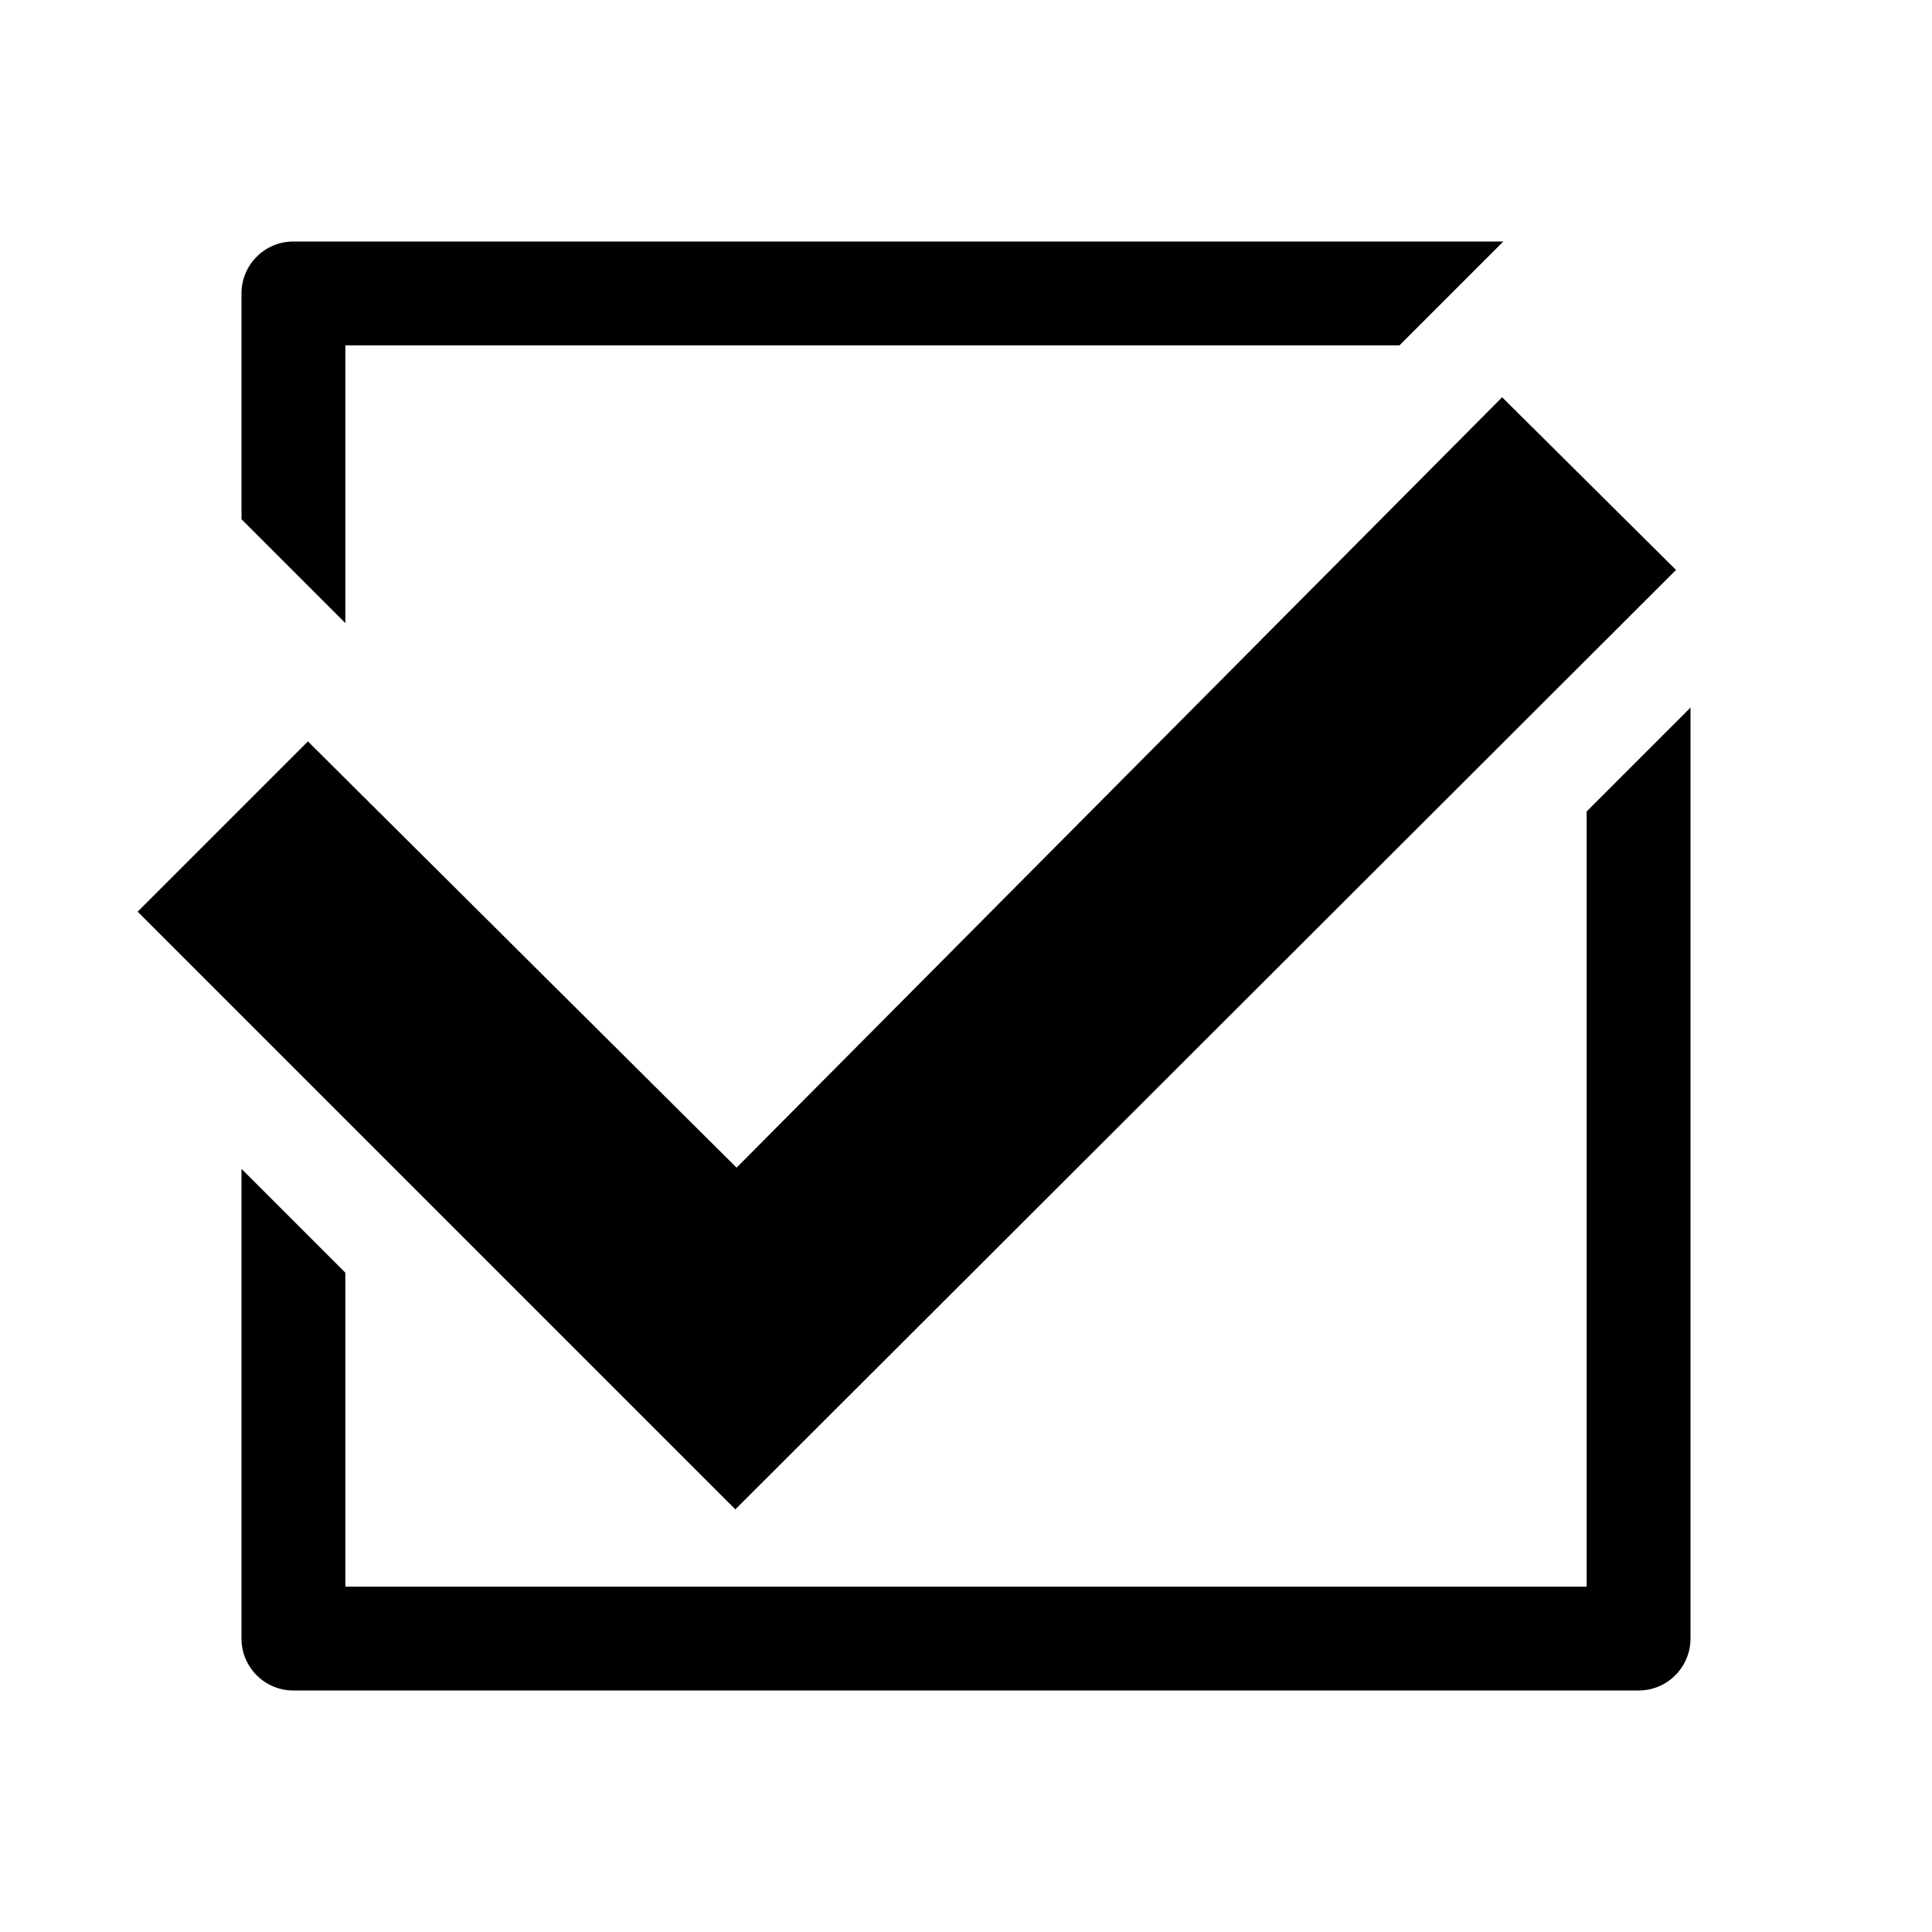
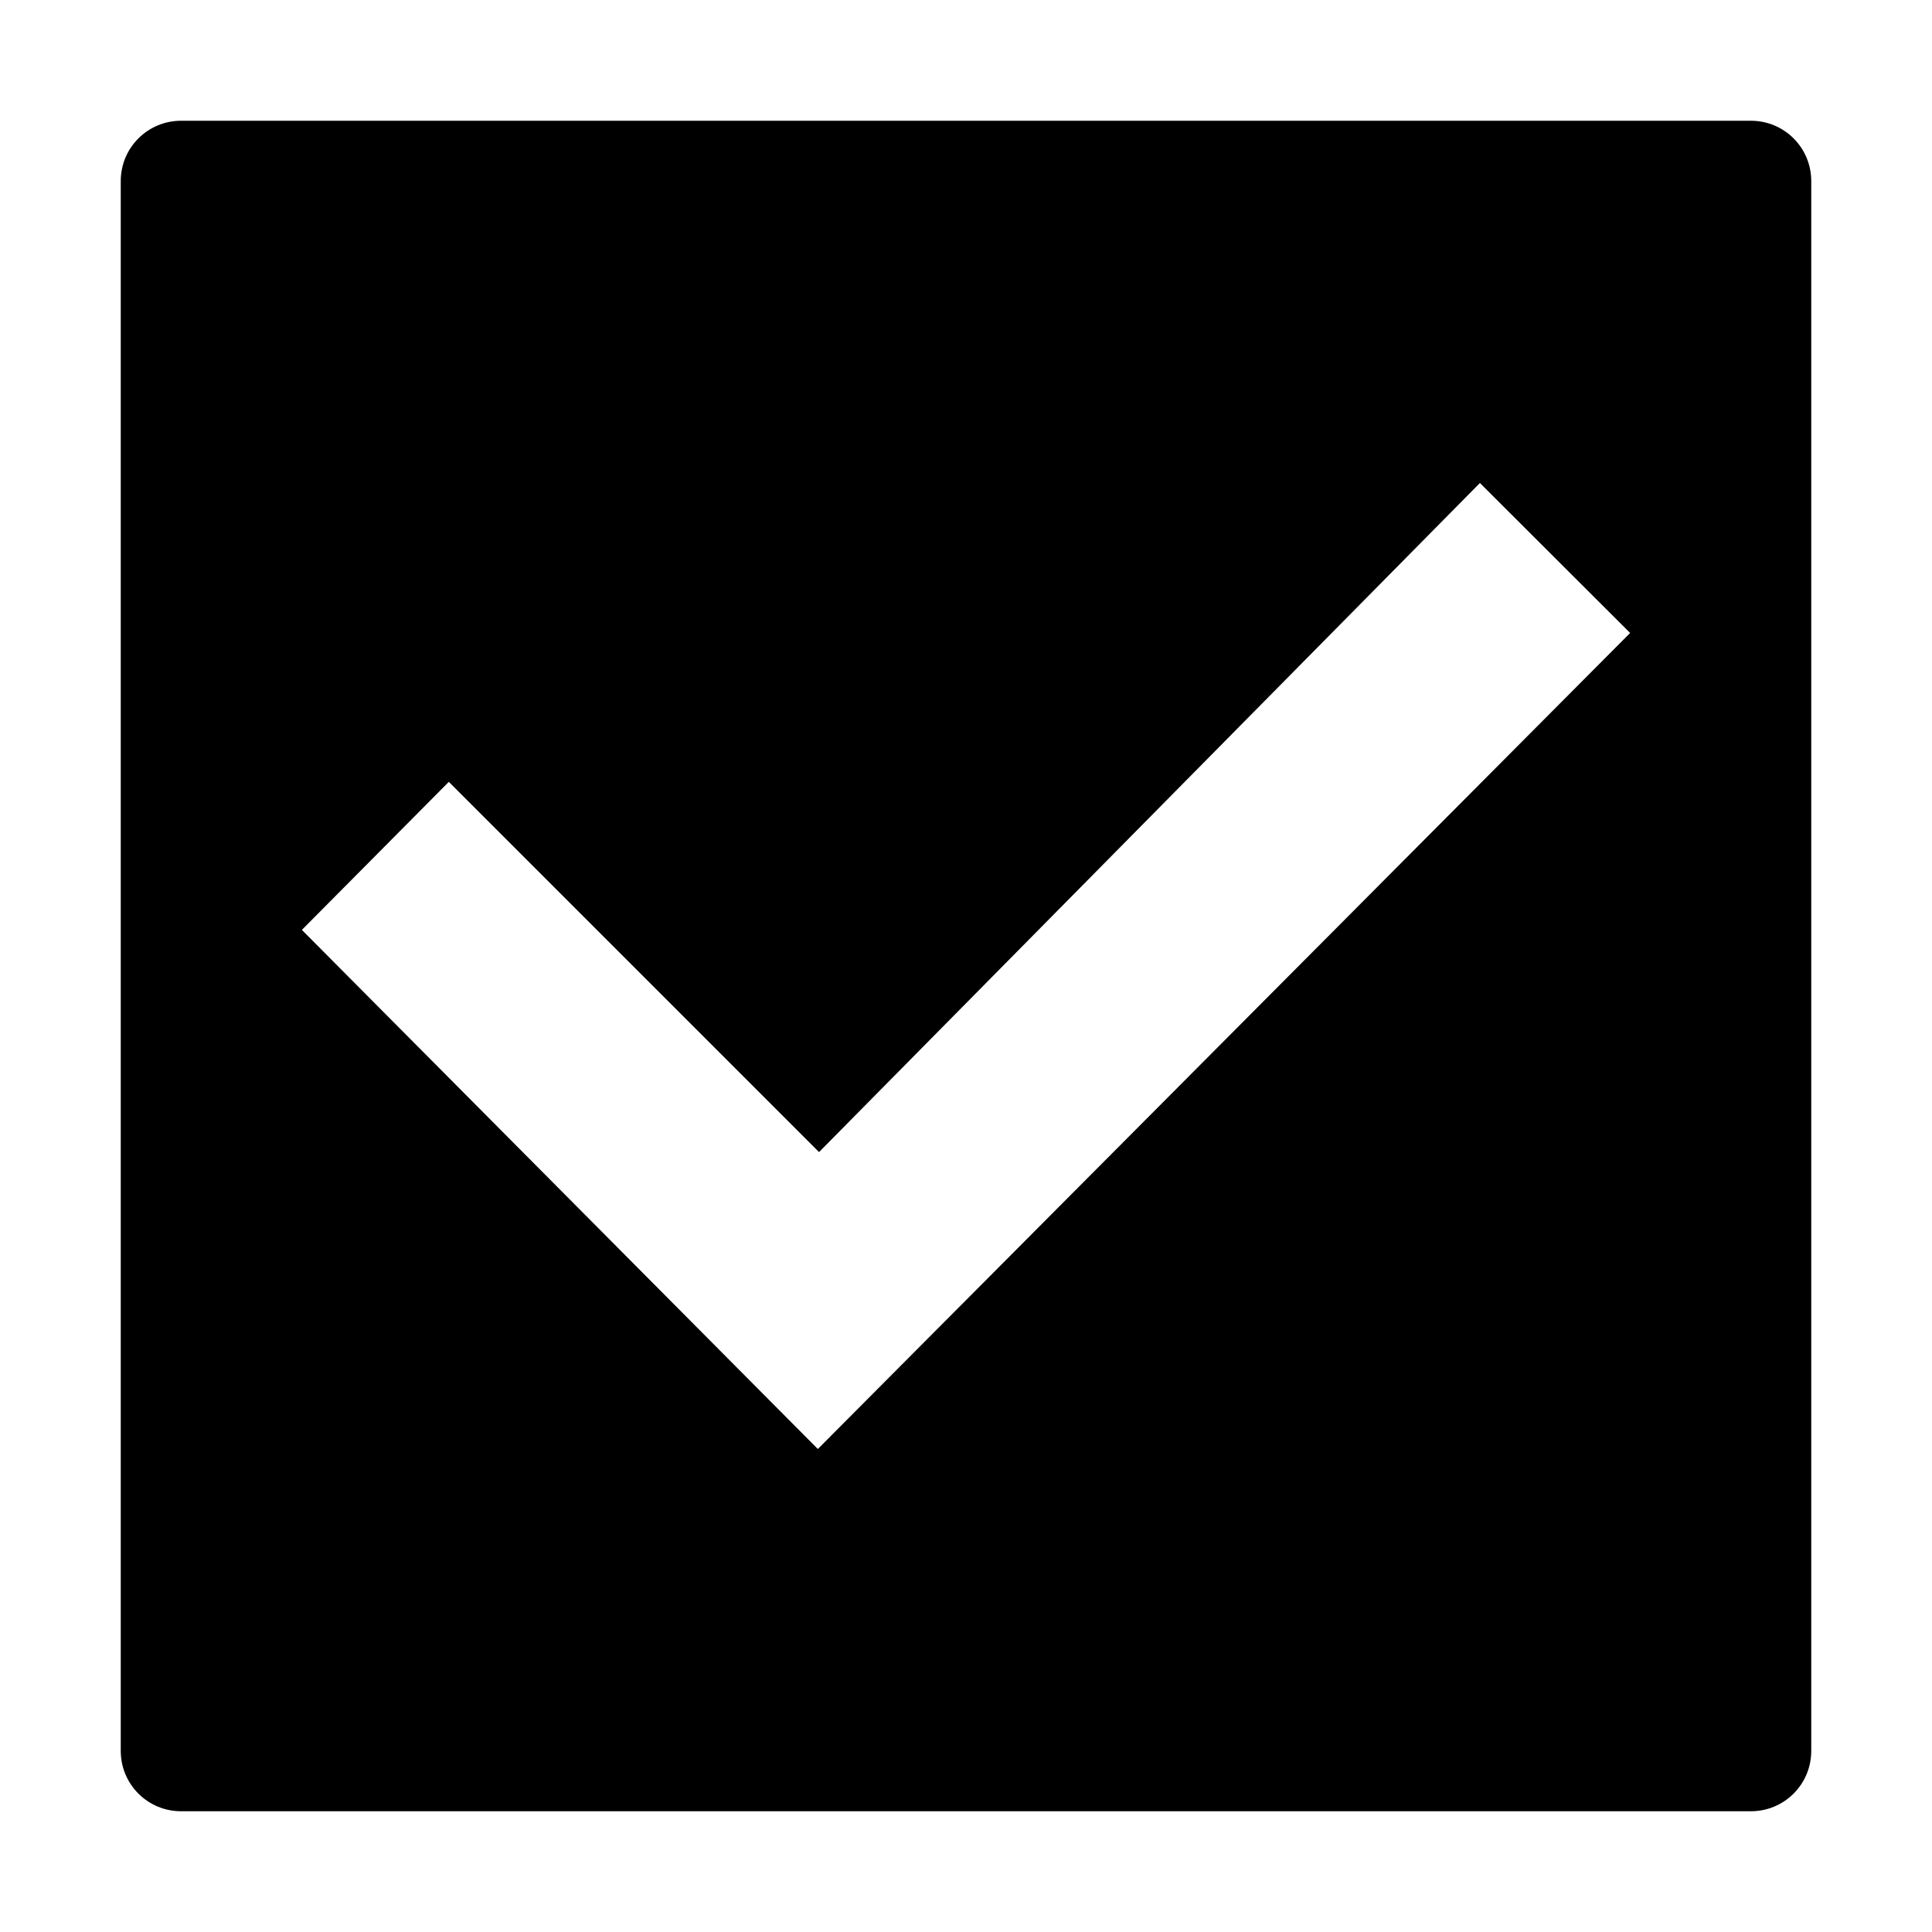
- <svg xmlns="http://www.w3.org/2000/svg" height="16" width="16">
-   <path d="M2.43 2a.43.43 0 00-.43.43V4.3l.86.86v-2.3h8.73l.86-.86H2.43zM14 5.86l-.86.86v6.42H2.86v-2.6L2 9.68v3.9a.43.43 0 00.43.42h11.14a.43.43 0 00.43-.43v-7.7z" />
-   <path d="M6.09 12.5L1.14 7.55l1.41-1.41L6.1 9.67l6.34-6.38 1.44 1.43z" />
+ <svg xmlns="http://www.w3.org/2000/svg" height="16" width="16" version="1.1" id="svg862">
+   <defs id="defs866" />
+   <path style="opacity:1;fill:#000000;fill-opacity:1;stroke:none;stroke-width:1.8;stroke-linecap:butt;stroke-linejoin:round;stroke-miterlimit:4;stroke-dasharray:none;stroke-opacity:1;paint-order:markers fill stroke" d="M 1.5 1 C 1.223 1 1 1.223 1 1.5 L 1 14.5 C 1 14.777 1.223 15 1.5 15 L 14.5 15 C 14.777 15 15 14.777 15 14.5 L 15 1.5 C 15 1.223 14.777 1 14.5 1 L 1.5 1 z M 12.256 4 L 13.5 5.242 L 6.773 12 L 2.5 7.701 L 3.717 6.475 L 6.783 9.541 L 12.256 4 z " id="rect870" />
</svg>
